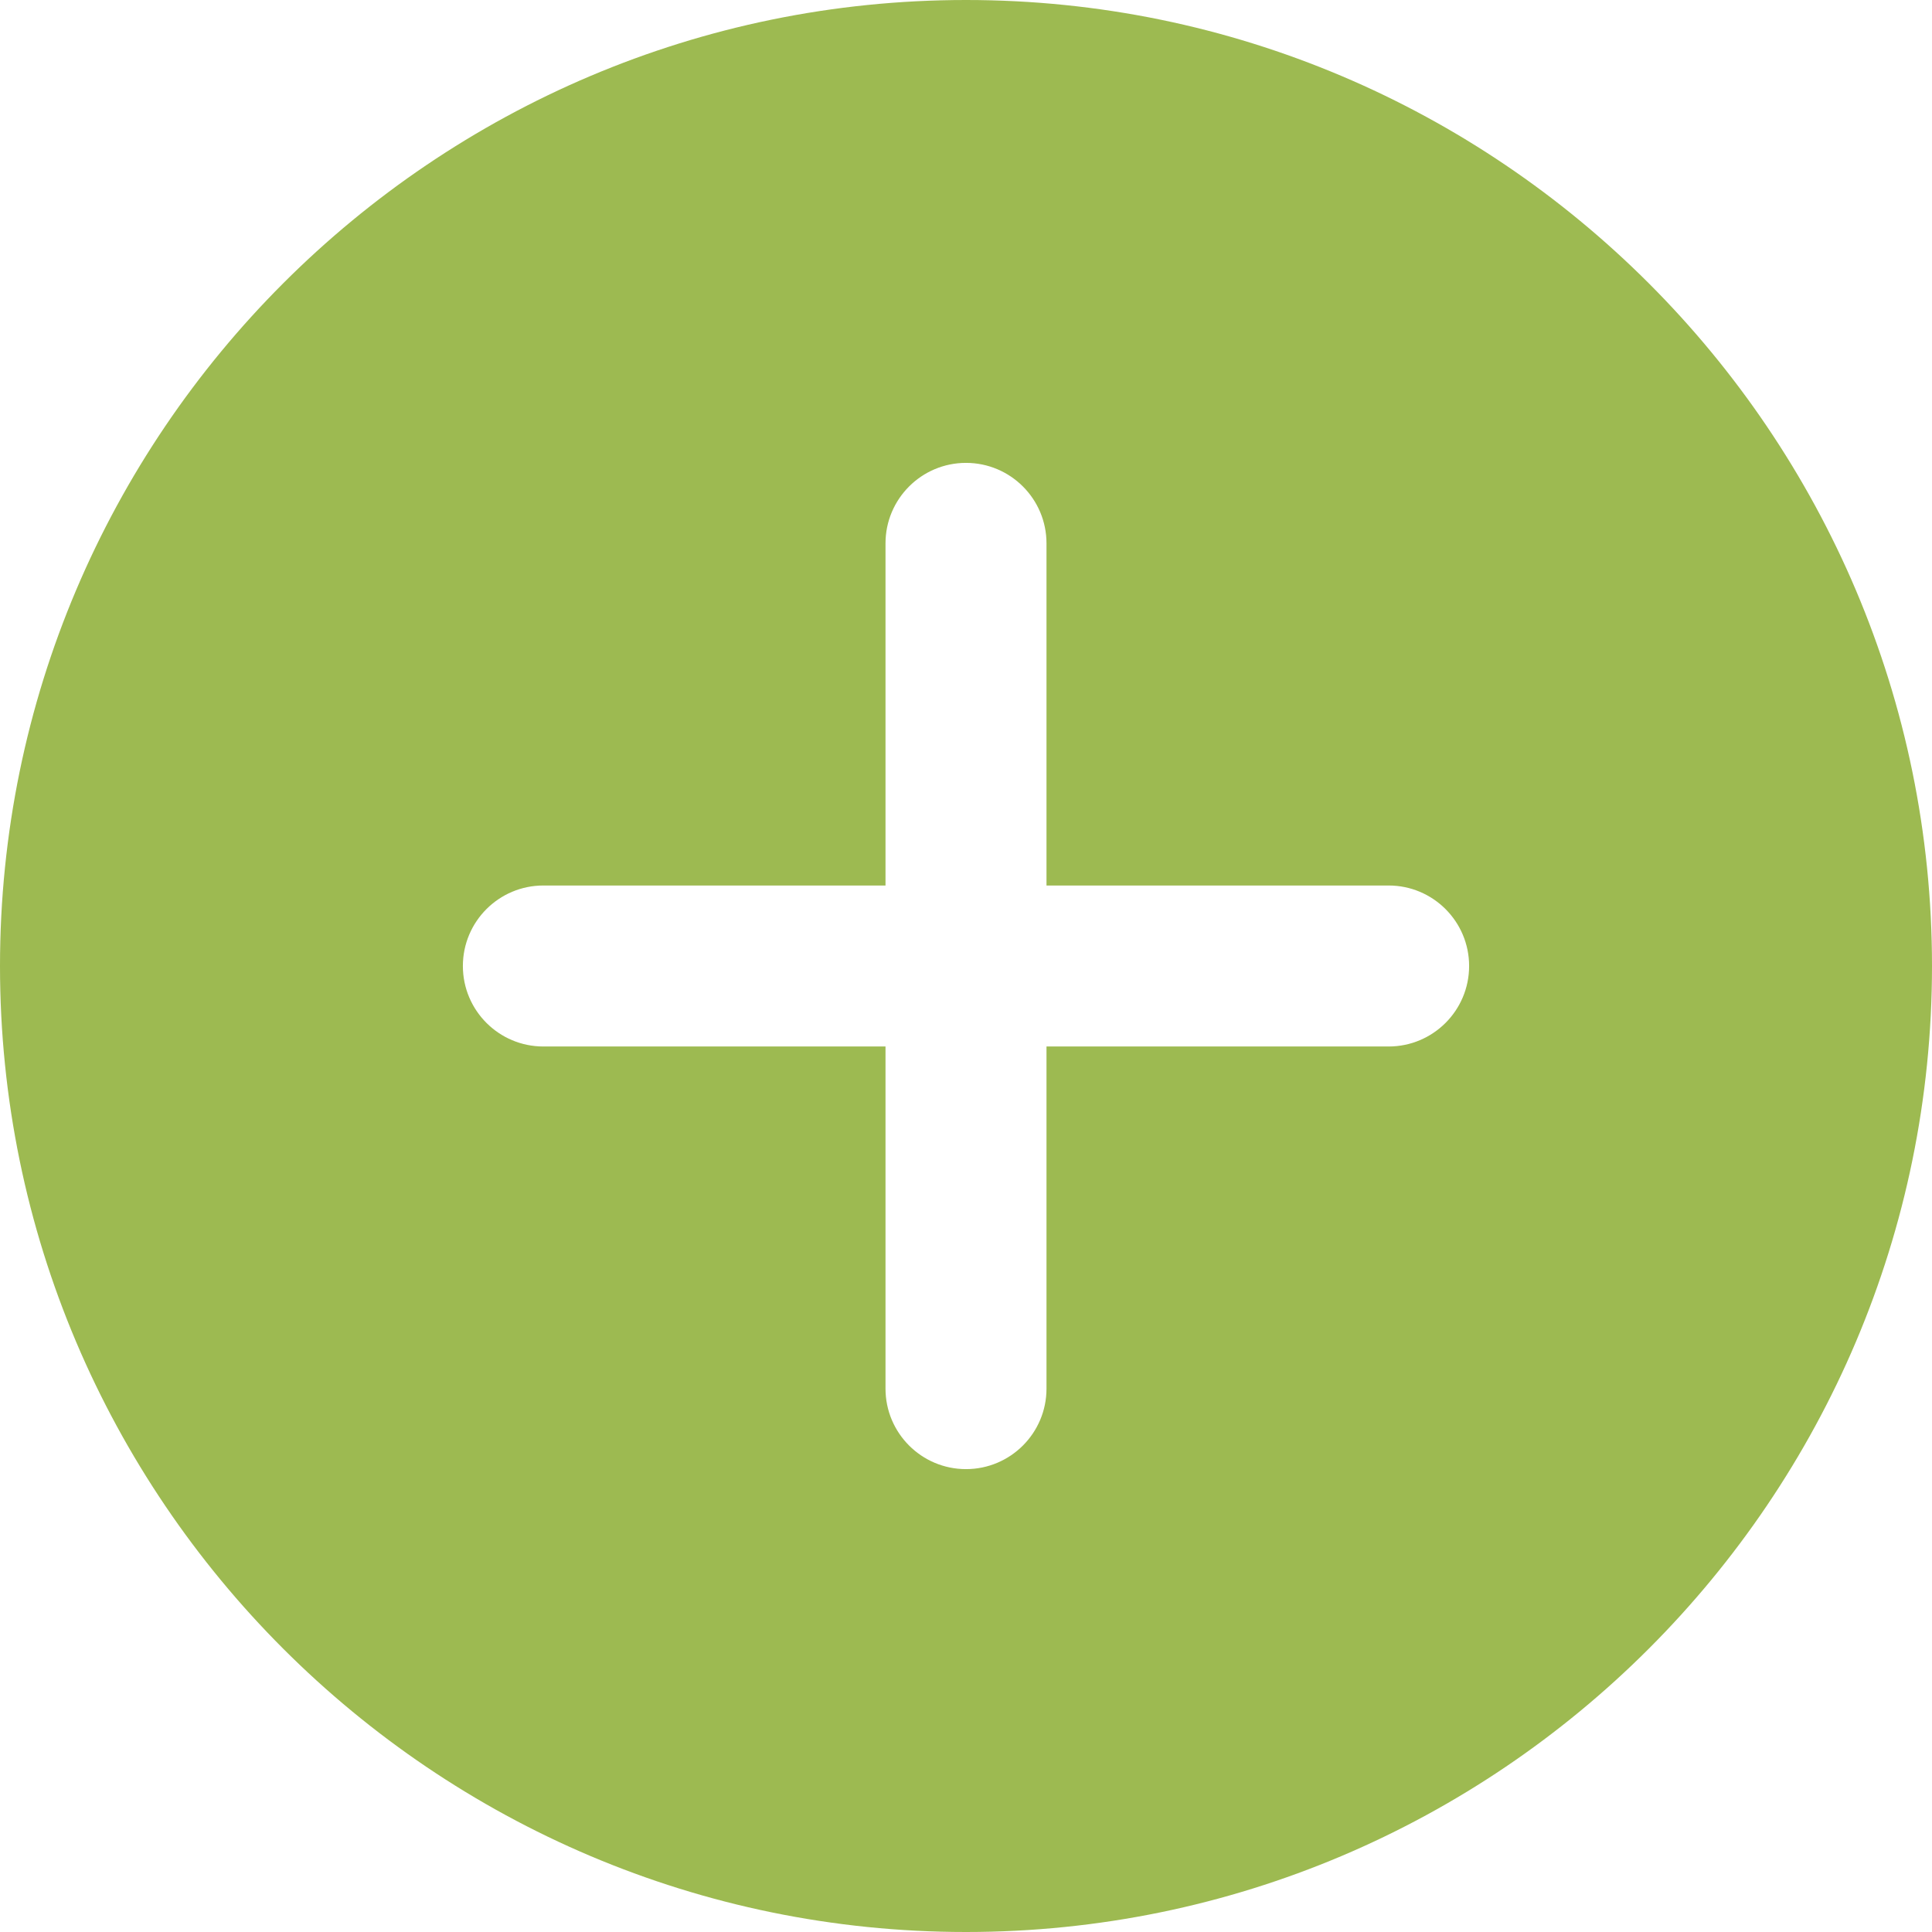
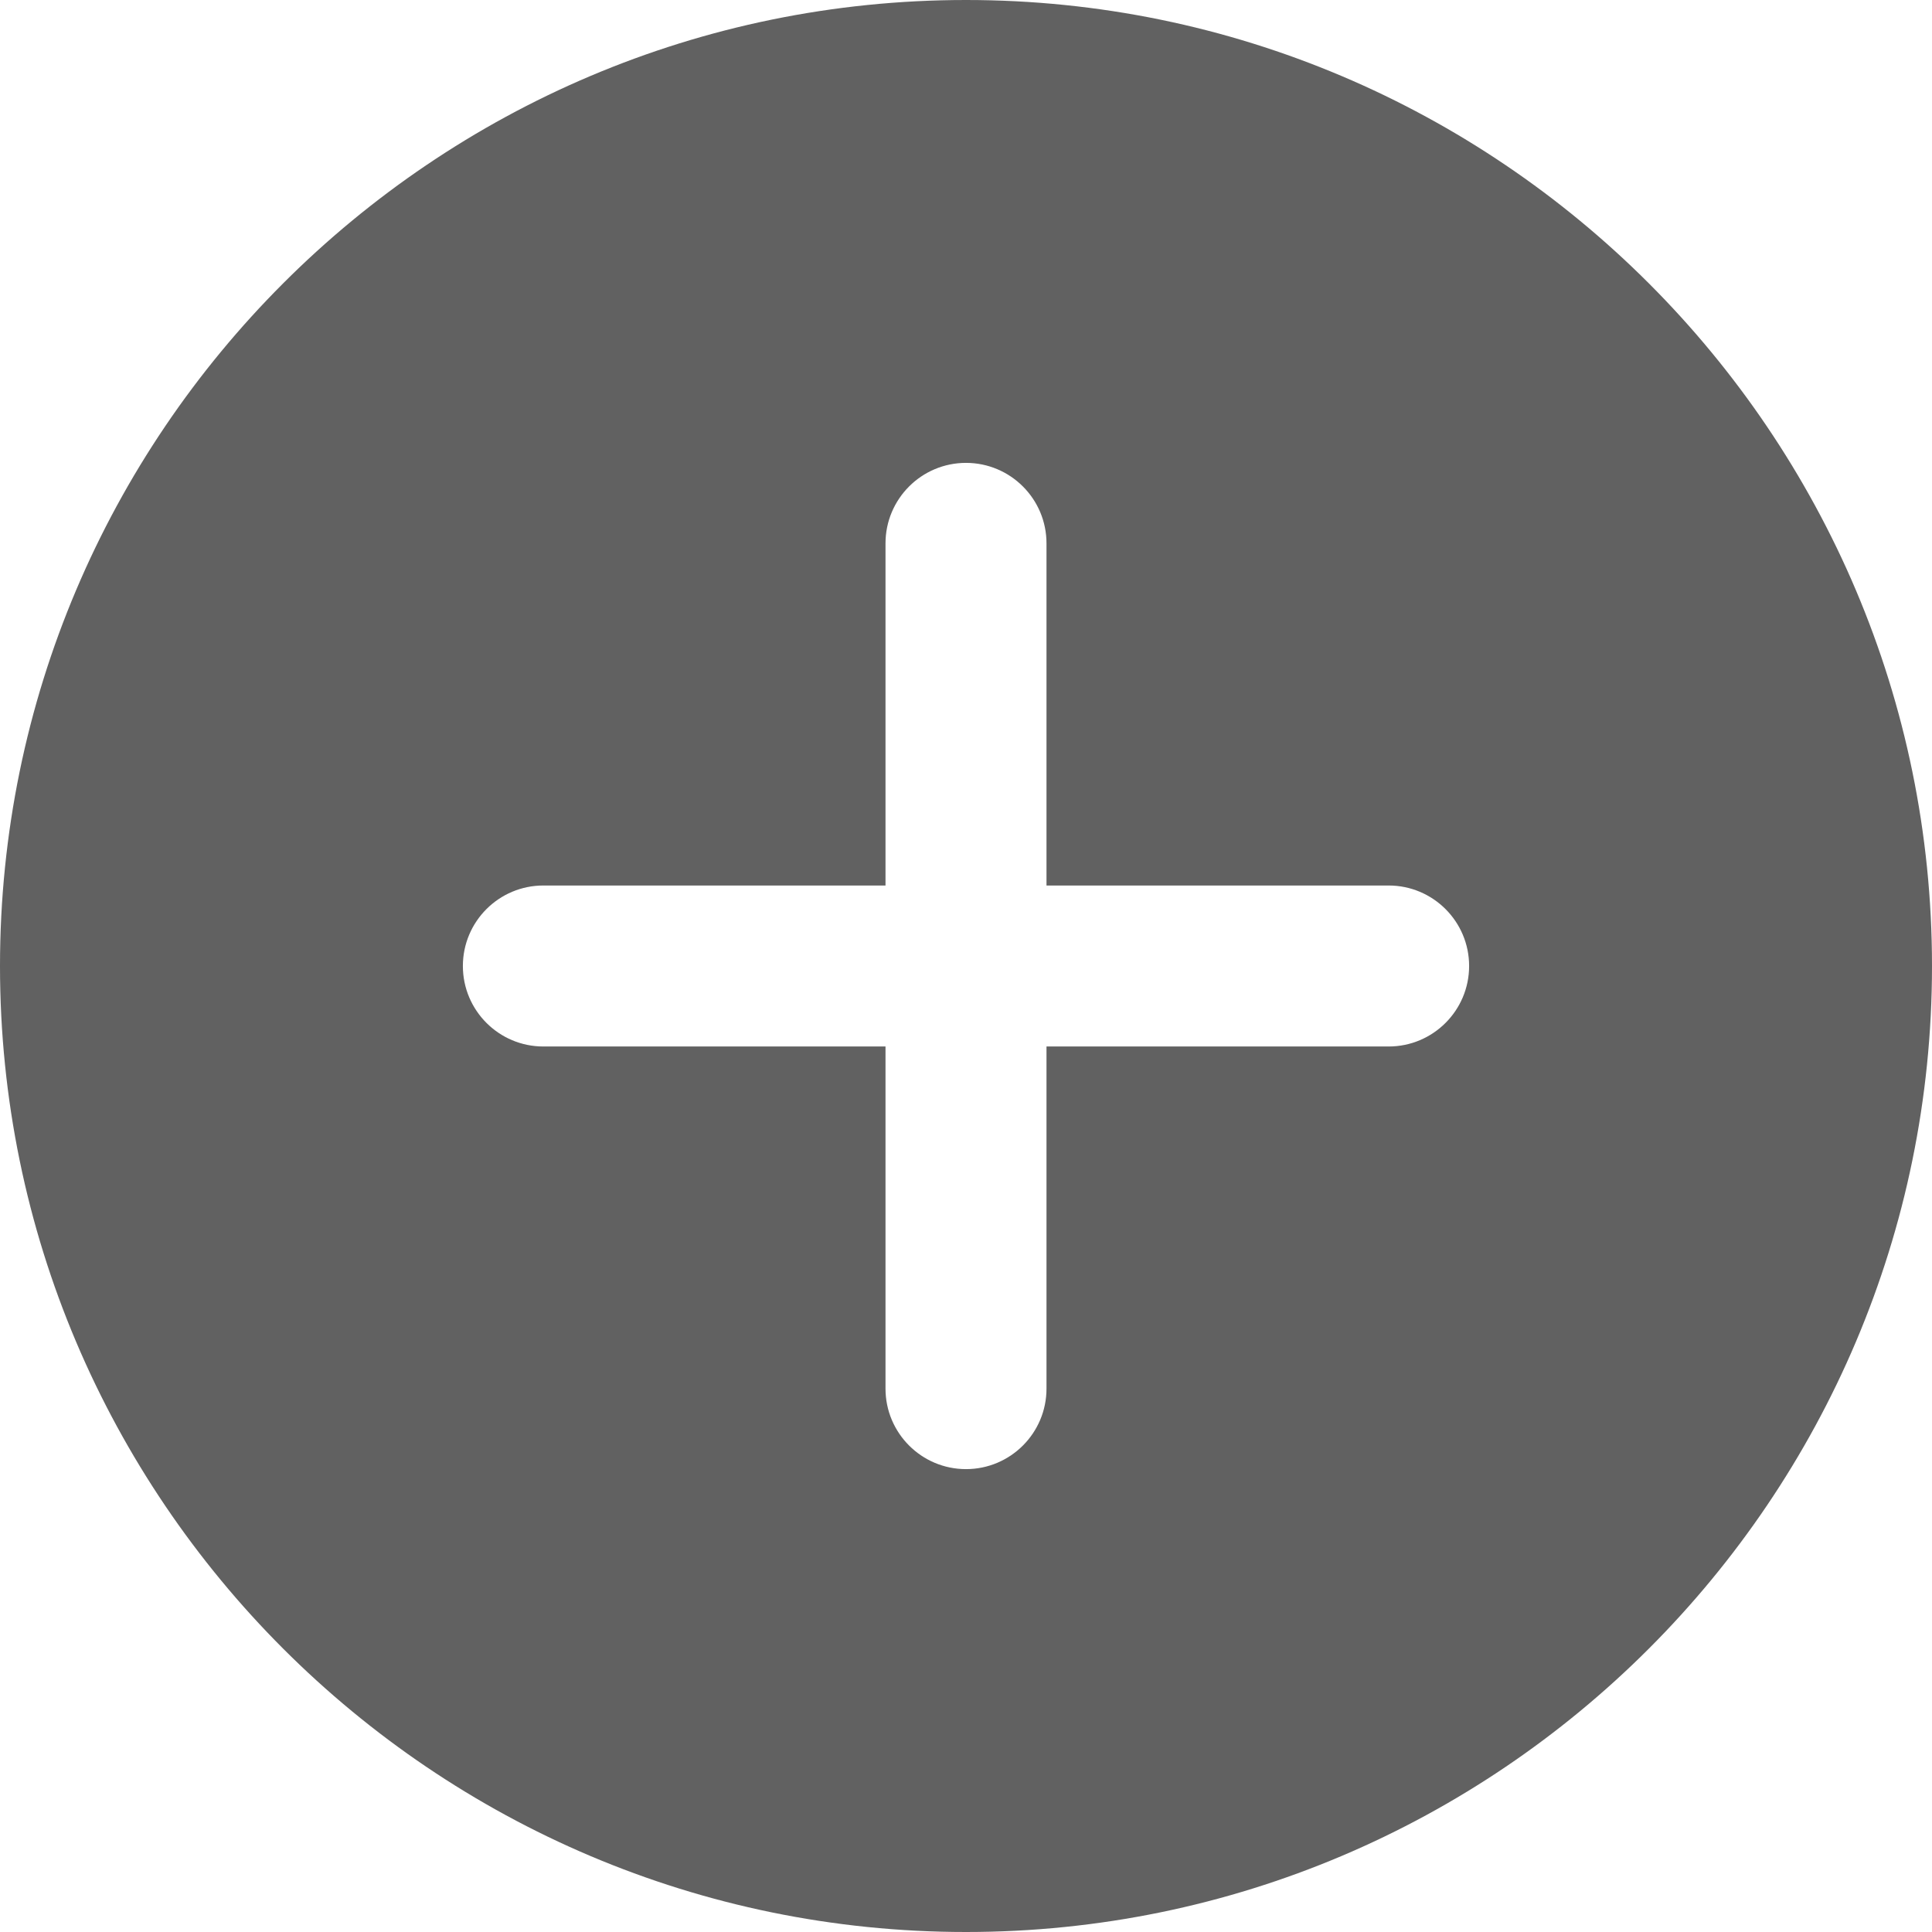
<svg xmlns="http://www.w3.org/2000/svg" height="512px" viewBox="0 0 512 512" width="512px" class="hovered-paths">
  <g>
-     <path d="m256 0c-141.164 0-256 114.836-256 256s114.836 256 256 256 256-114.836 256-256-114.836-256-256-256zm112 277.332h-90.668v90.668c0 11.777-9.555 21.332-21.332 21.332s-21.332-9.555-21.332-21.332v-90.668h-90.668c-11.777 0-21.332-9.555-21.332-21.332s9.555-21.332 21.332-21.332h90.668v-90.668c0-11.777 9.555-21.332 21.332-21.332s21.332 9.555 21.332 21.332v90.668h90.668c11.777 0 21.332 9.555 21.332 21.332s-9.555 21.332-21.332 21.332zm0 0" data-original="#000000" class="hovered-path active-path" data-old_color="#000000" fill="#9dba51" />
+     <path d="m256 0c-141.164 0-256 114.836-256 256s114.836 256 256 256 256-114.836 256-256-114.836-256-256-256zm112 277.332h-90.668v90.668c0 11.777-9.555 21.332-21.332 21.332s-21.332-9.555-21.332-21.332v-90.668h-90.668c-11.777 0-21.332-9.555-21.332-21.332s9.555-21.332 21.332-21.332h90.668v-90.668c0-11.777 9.555-21.332 21.332-21.332s21.332 9.555 21.332 21.332v90.668h90.668c11.777 0 21.332 9.555 21.332 21.332s-9.555 21.332-21.332 21.332zm0 0" data-original="#000000" class="hovered-path active-path" data-old_color="#000000" fill="#616161" />
  </g>
</svg>
